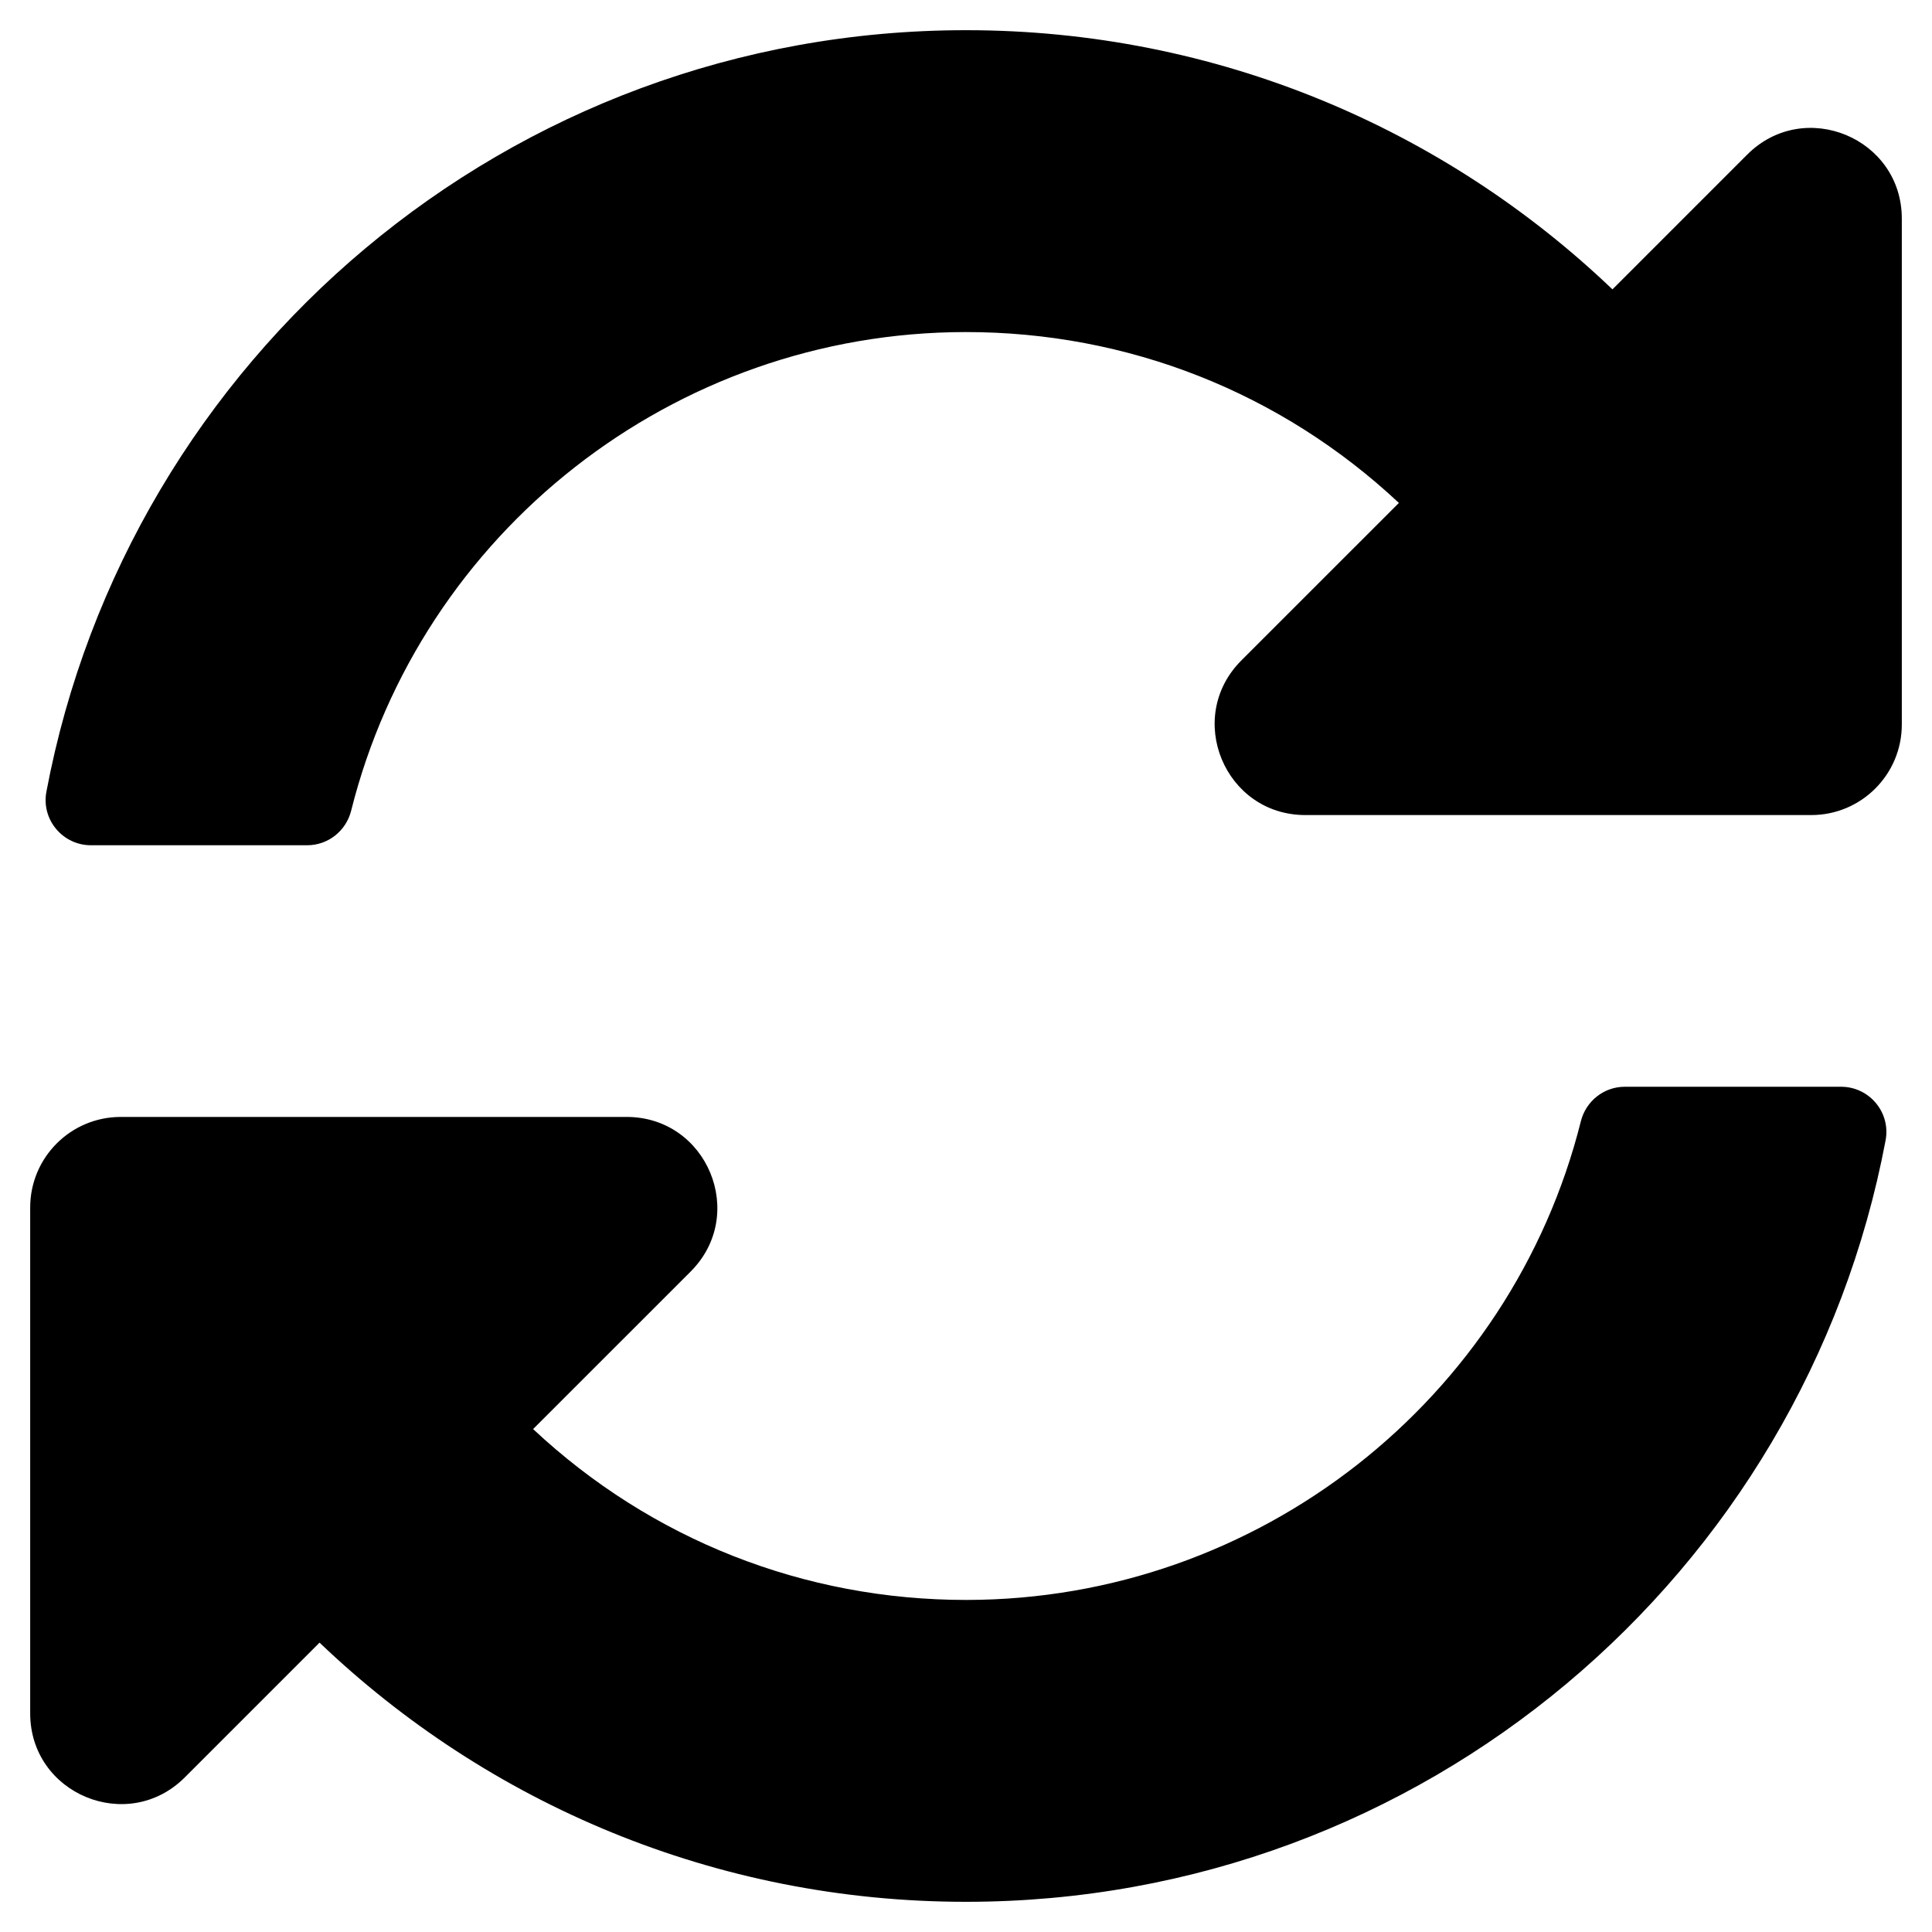
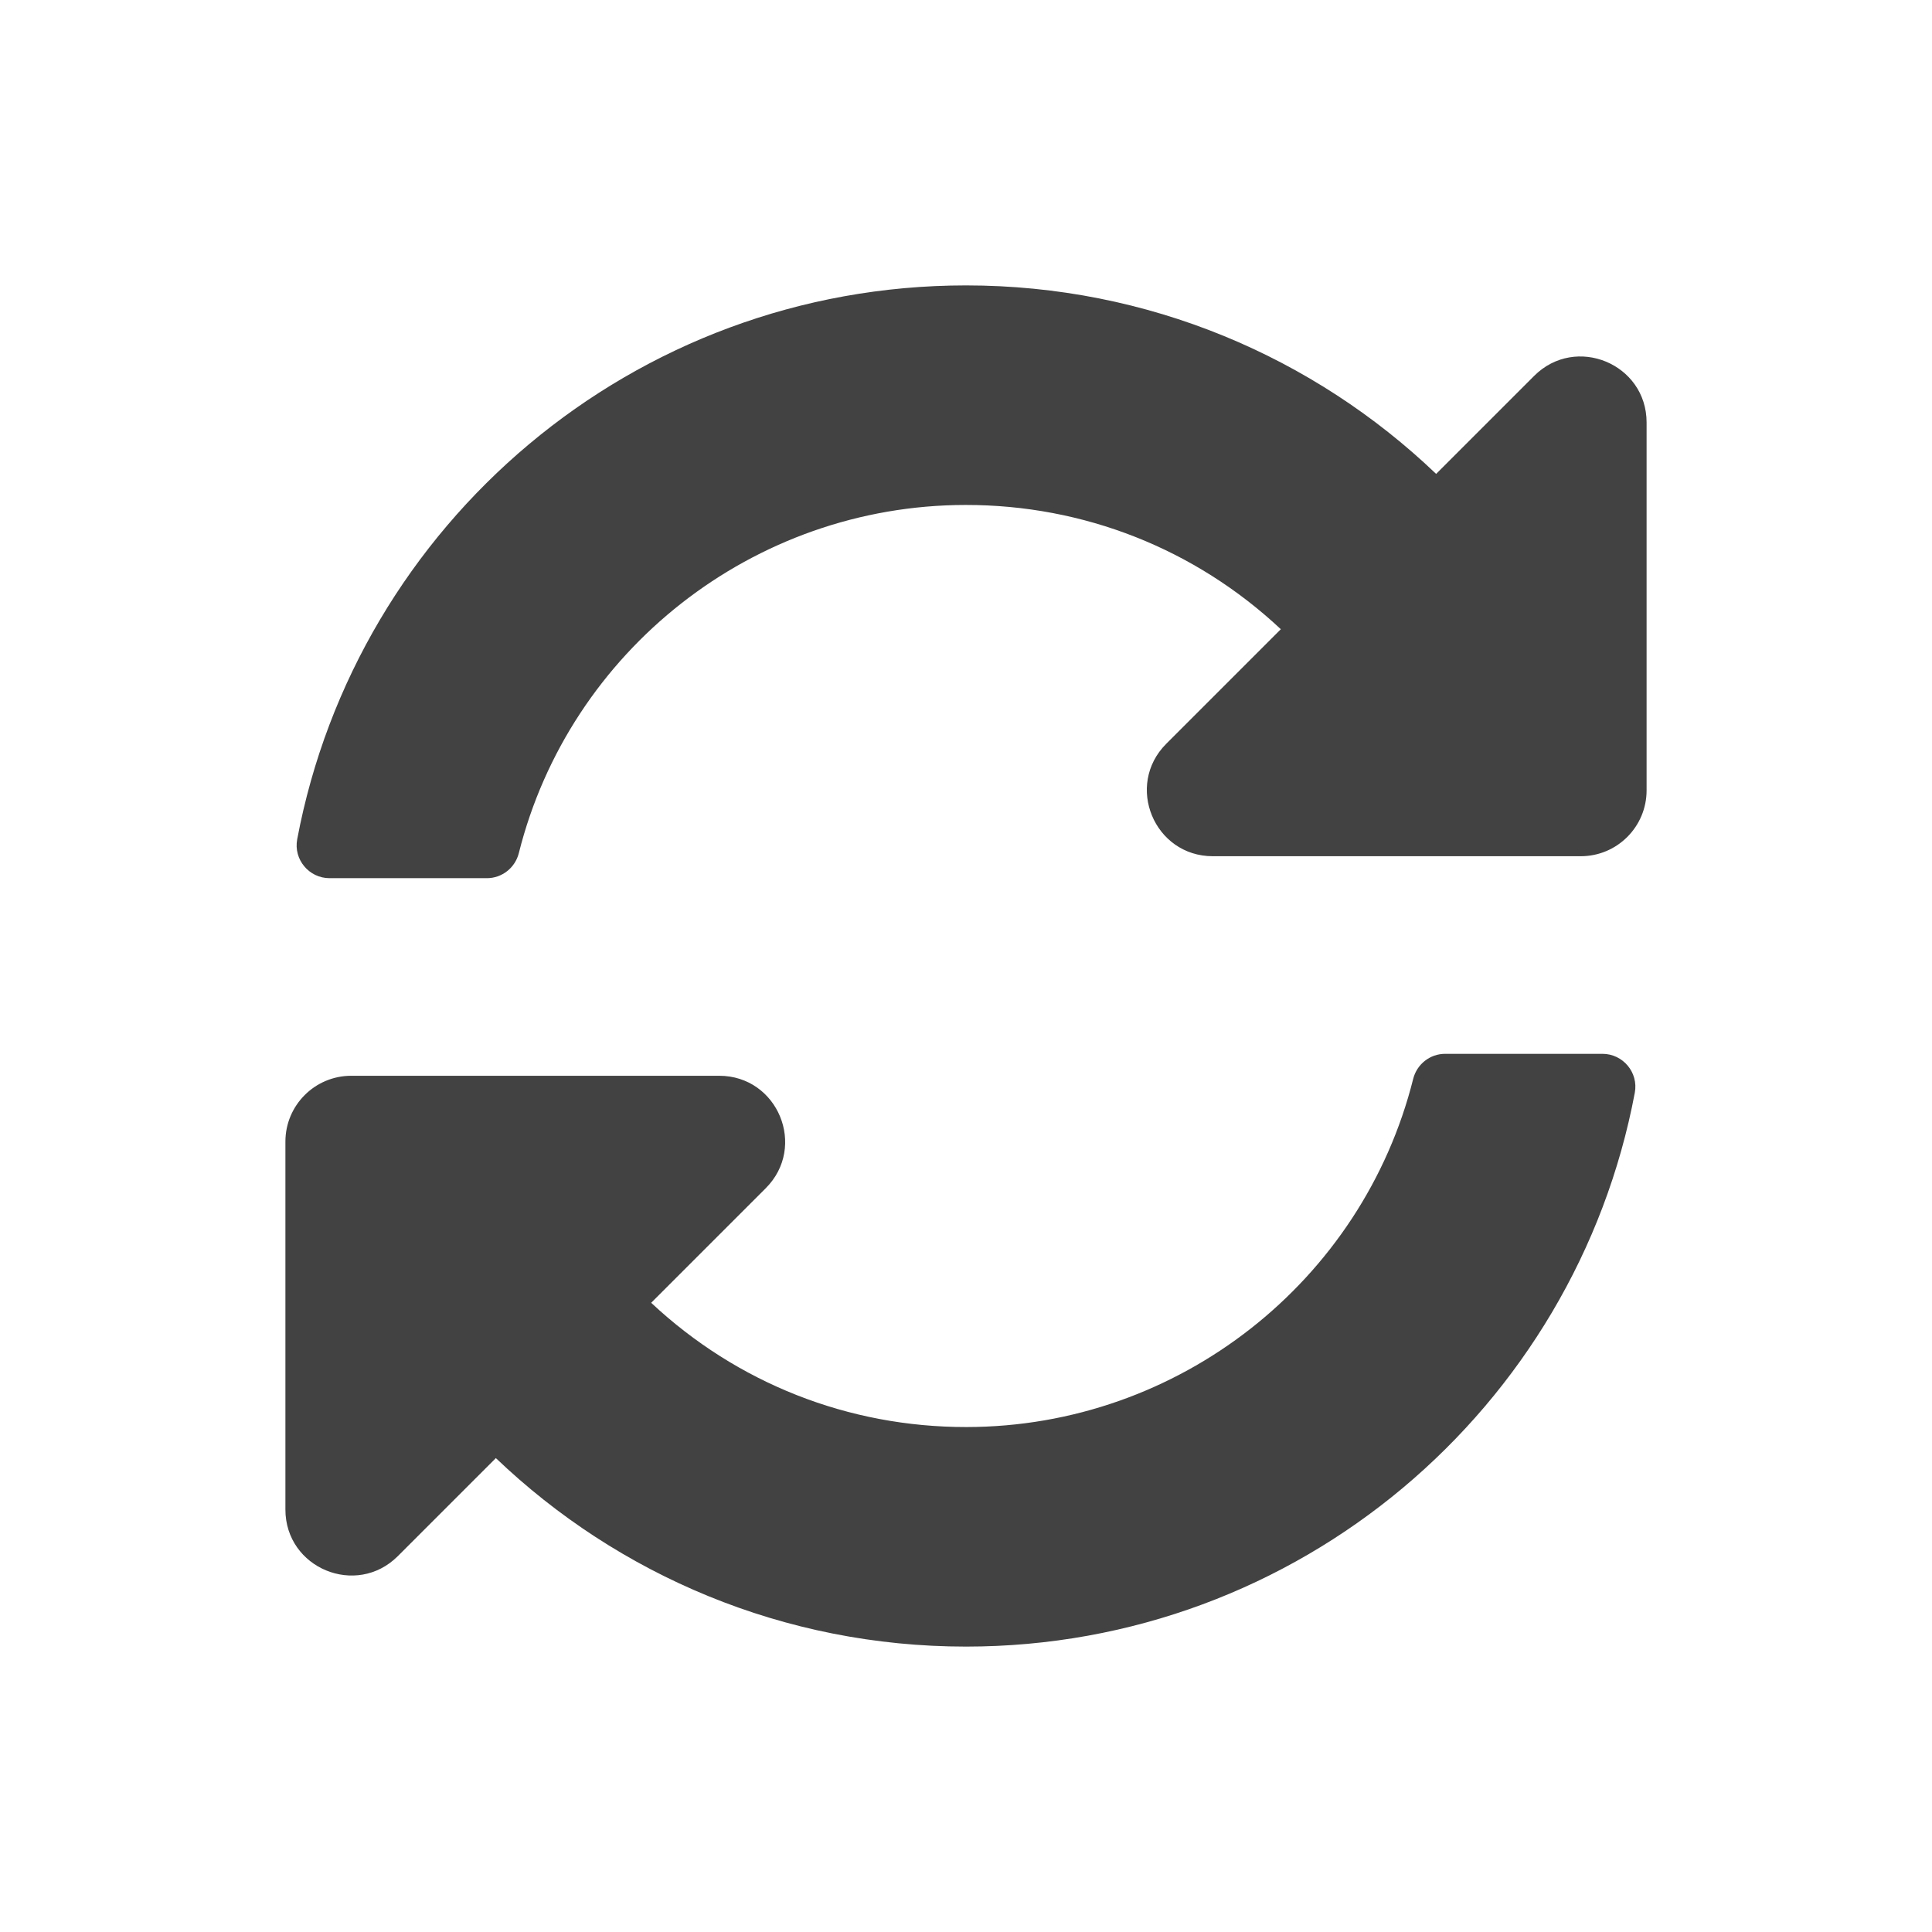
- <svg xmlns="http://www.w3.org/2000/svg" aria-hidden="true" data-prefix="fas" data-icon="sync-alt" class="svg-inline--fa fa-sync-alt fa-w-16" role="img" viewBox="0 0 512 512">
-   <path fill="currentColor" d="M370.72 133.28C339.458 104.008 298.888 87.962 255.848 88c-77.458.068-144.328 53.178-162.791 126.85-1.344 5.363-6.122 9.15-11.651 9.15H24.103c-7.498 0-13.194-6.807-11.807-14.176C33.933 94.924 134.813 8 256 8c66.448 0 126.791 26.136 171.315 68.685L463.03 40.97C478.149 25.851 504 36.559 504 57.941V192c0 13.255-10.745 24-24 24H345.941c-21.382 0-32.09-25.851-16.971-40.971l41.75-41.749zM32 296h134.059c21.382 0 32.09 25.851 16.971 40.971l-41.75 41.75c31.262 29.273 71.835 45.319 114.876 45.28 77.418-.07 144.315-53.144 162.787-126.849 1.344-5.363 6.122-9.15 11.651-9.15h57.304c7.498 0 13.194 6.807 11.807 14.176C478.067 417.076 377.187 504 256 504c-66.448 0-126.791-26.136-171.315-68.685L48.97 471.03C33.851 486.149 8 475.441 8 454.059V320c0-13.255 10.745-24 24-24z" />
+ <svg xmlns="http://www.w3.org/2000/svg" width="16" height="16" viewBox="-96 -96 704 704">
+   <path fill="#424242" d="M370.72 133.28C339.458 104.008 298.888 87.962 255.848 88c-77.458.068-144.328 53.178-162.791 126.85-1.344 5.363-6.122 9.15-11.651 9.15H24.103c-7.498 0-13.194-6.807-11.807-14.176C33.933 94.924 134.813 8 256 8c66.448 0 126.791 26.136 171.315 68.685L463.03 40.97C478.149 25.851 504 36.559 504 57.941V192c0 13.255-10.745 24-24 24H345.941c-21.382 0-32.09-25.851-16.971-40.971l41.75-41.749zM32 296h134.059c21.382 0 32.09 25.851 16.971 40.971l-41.75 41.75c31.262 29.273 71.835 45.319 114.876 45.28 77.418-.07 144.315-53.144 162.787-126.849 1.344-5.363 6.122-9.15 11.651-9.15h57.304c7.498 0 13.194 6.807 11.807 14.176C478.067 417.076 377.187 504 256 504c-66.448 0-126.791-26.136-171.315-68.685L48.97 471.03C33.851 486.149 8 475.441 8 454.059V320c0-13.255 10.745-24 24-24z" />
</svg>
